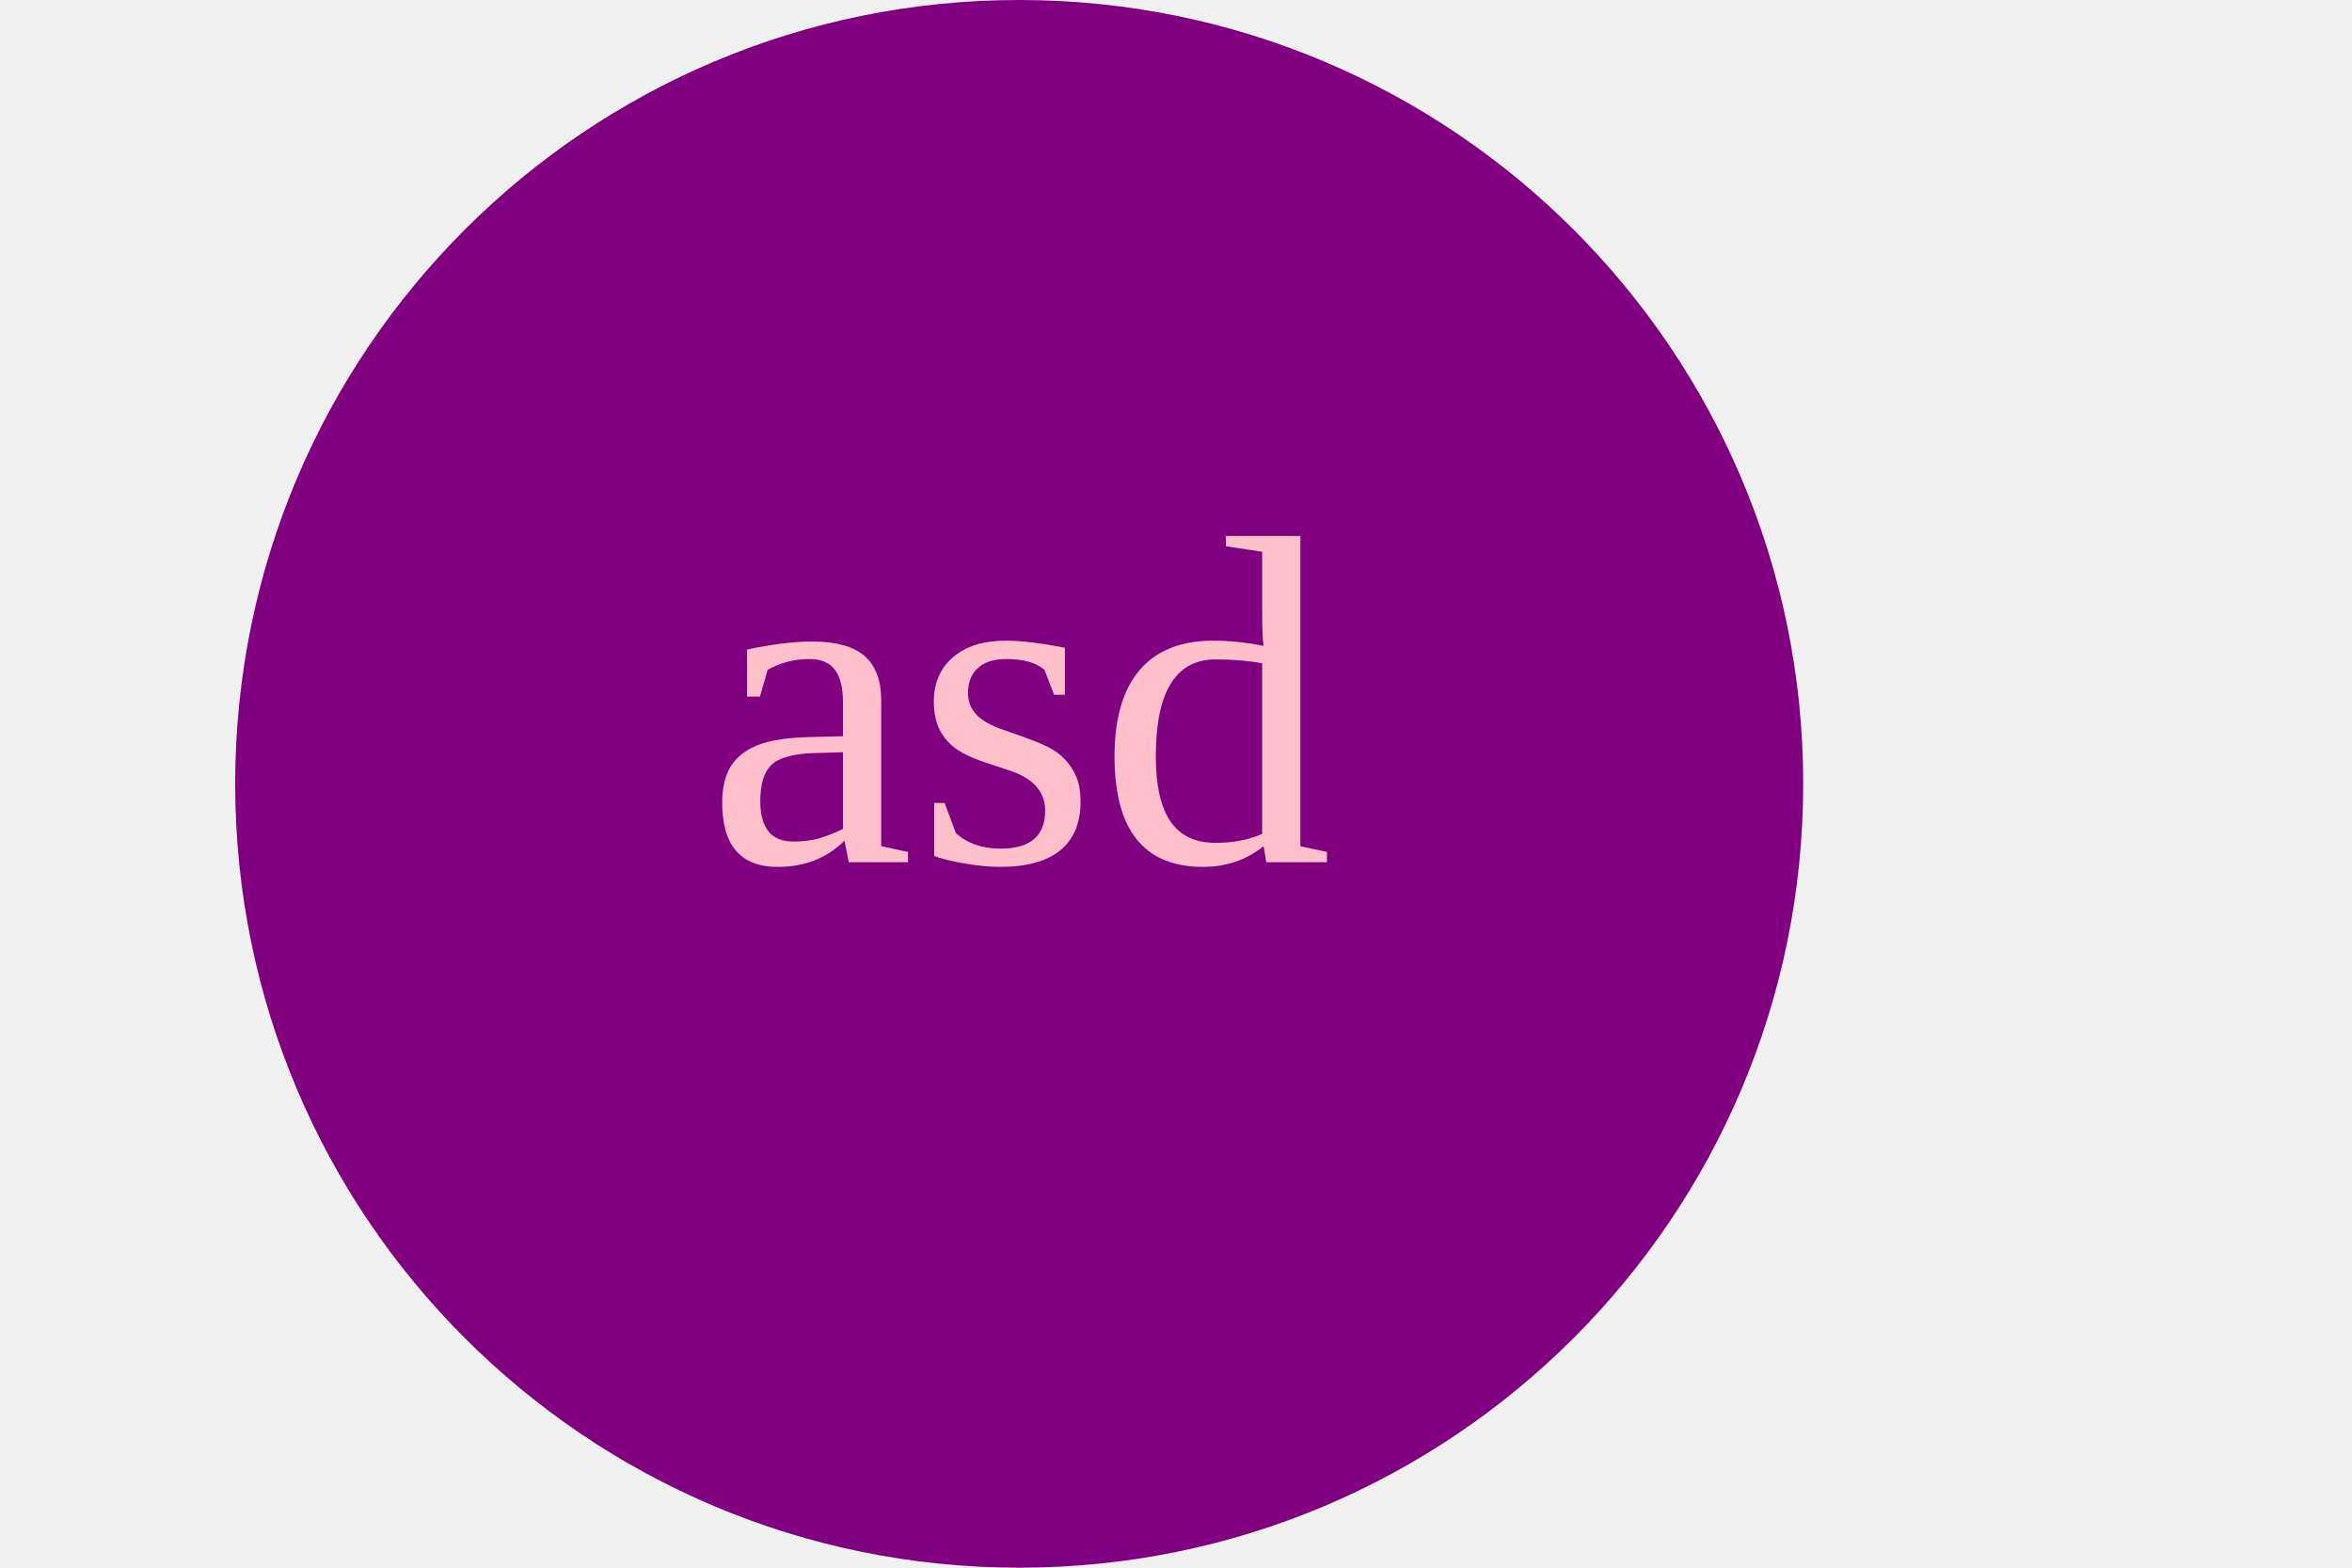
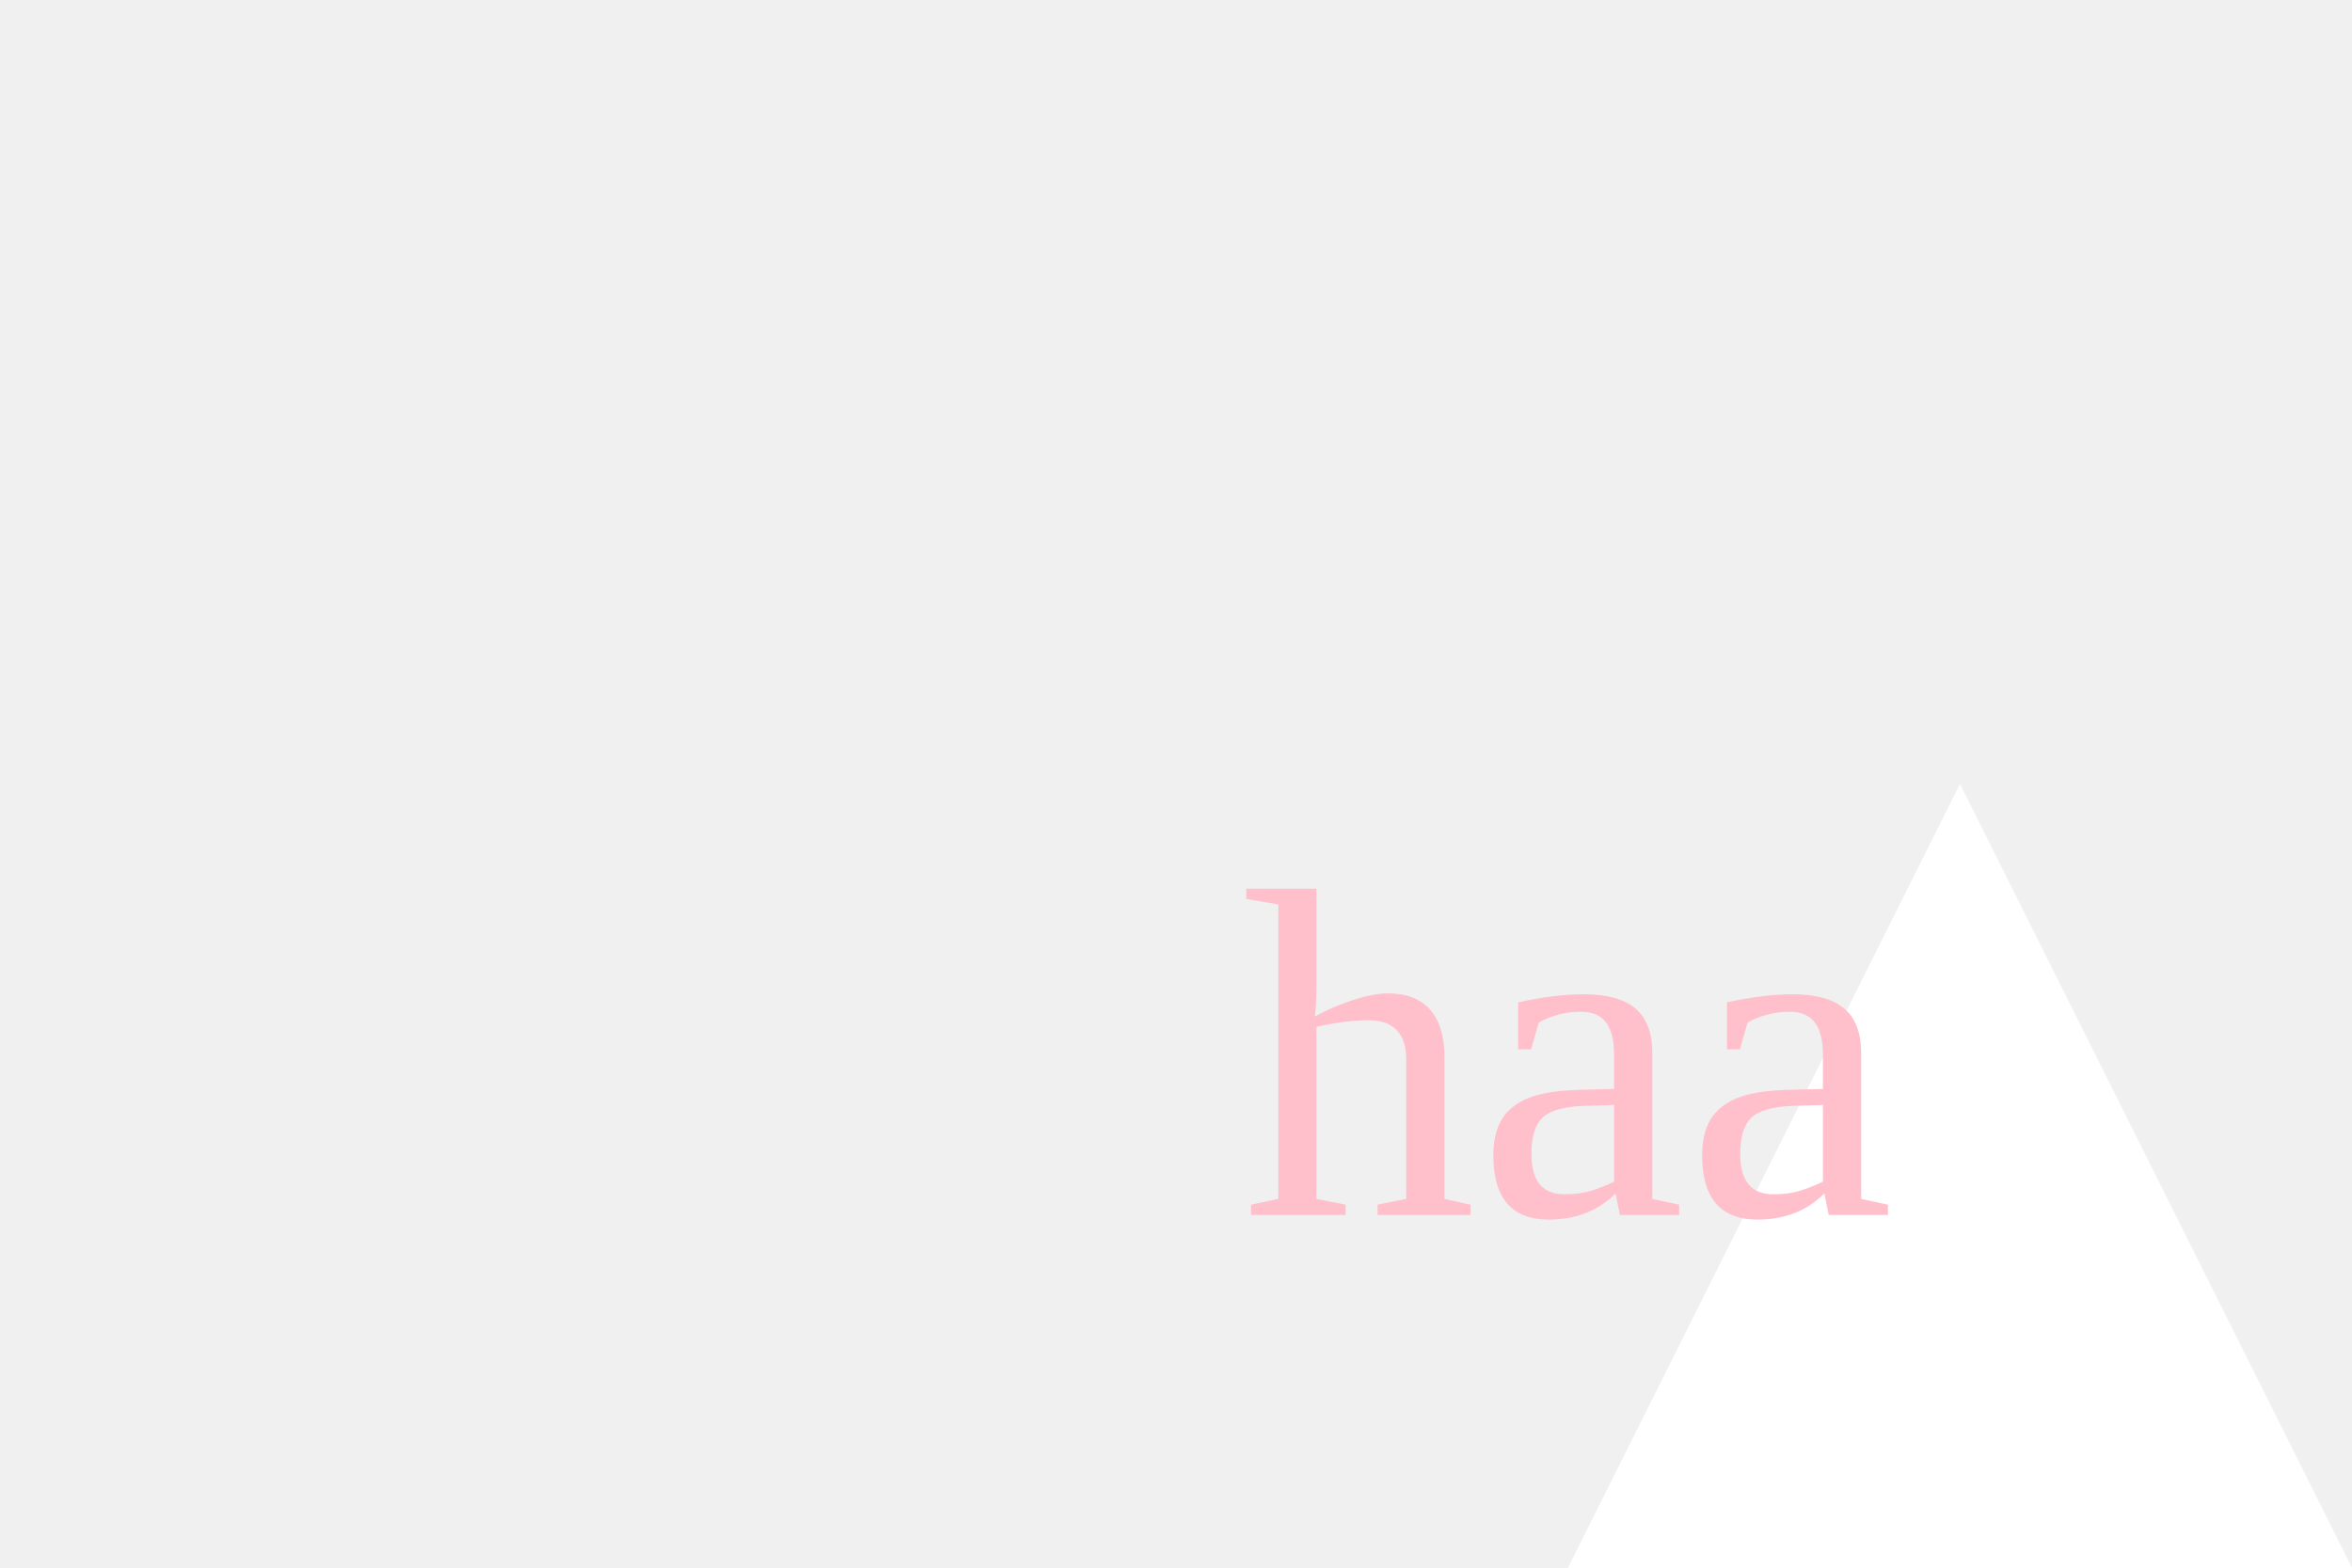
<svg xmlns="http://www.w3.org/2000/svg" version="1.1" width="300px" height="200px">
-   <circle cx="130" cy="100" r="100" fill="purple" />
-   <text x="130" y="110" text-anchor="middle" font-size="60" font-weight="400" fill="pink ">asd</text>'
+   <polygon points="250, 100, 100, 400, 400, 400" fill="white" />
+   <text x="200" y="155" text-anchor="middle" font-size="60" font-weight="400" fill="pink ">haa</text>'
         </svg>
